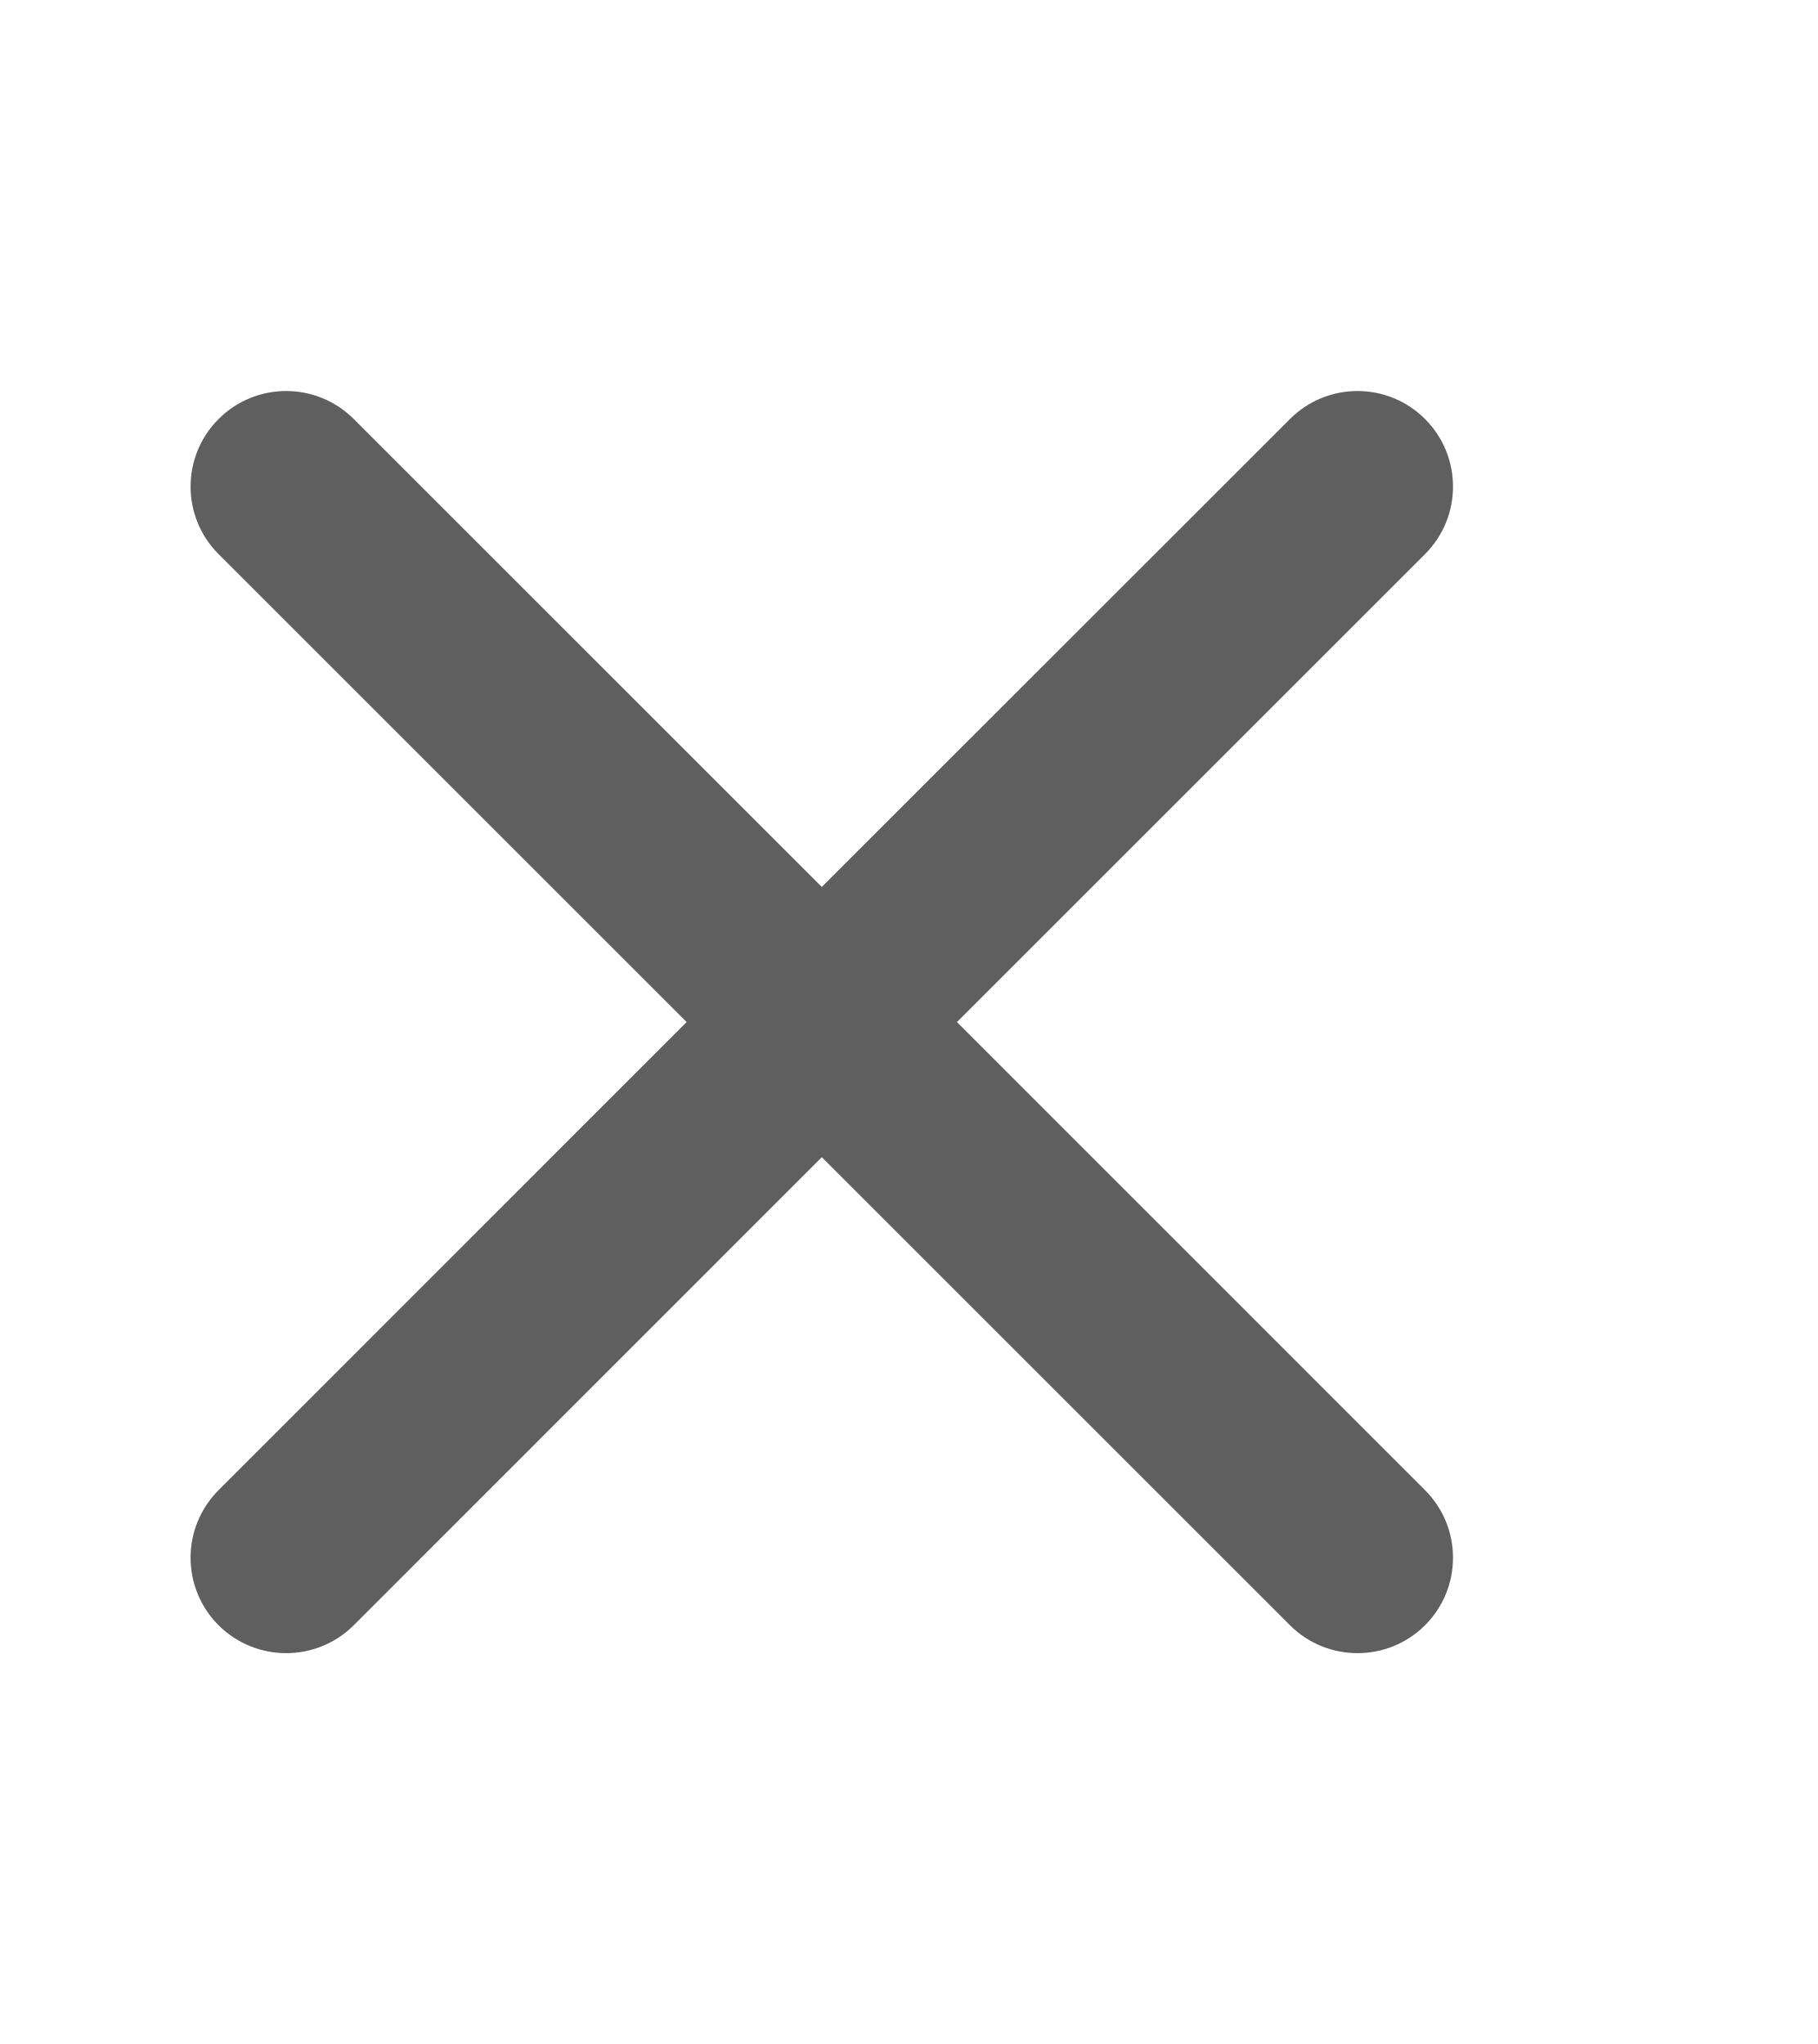
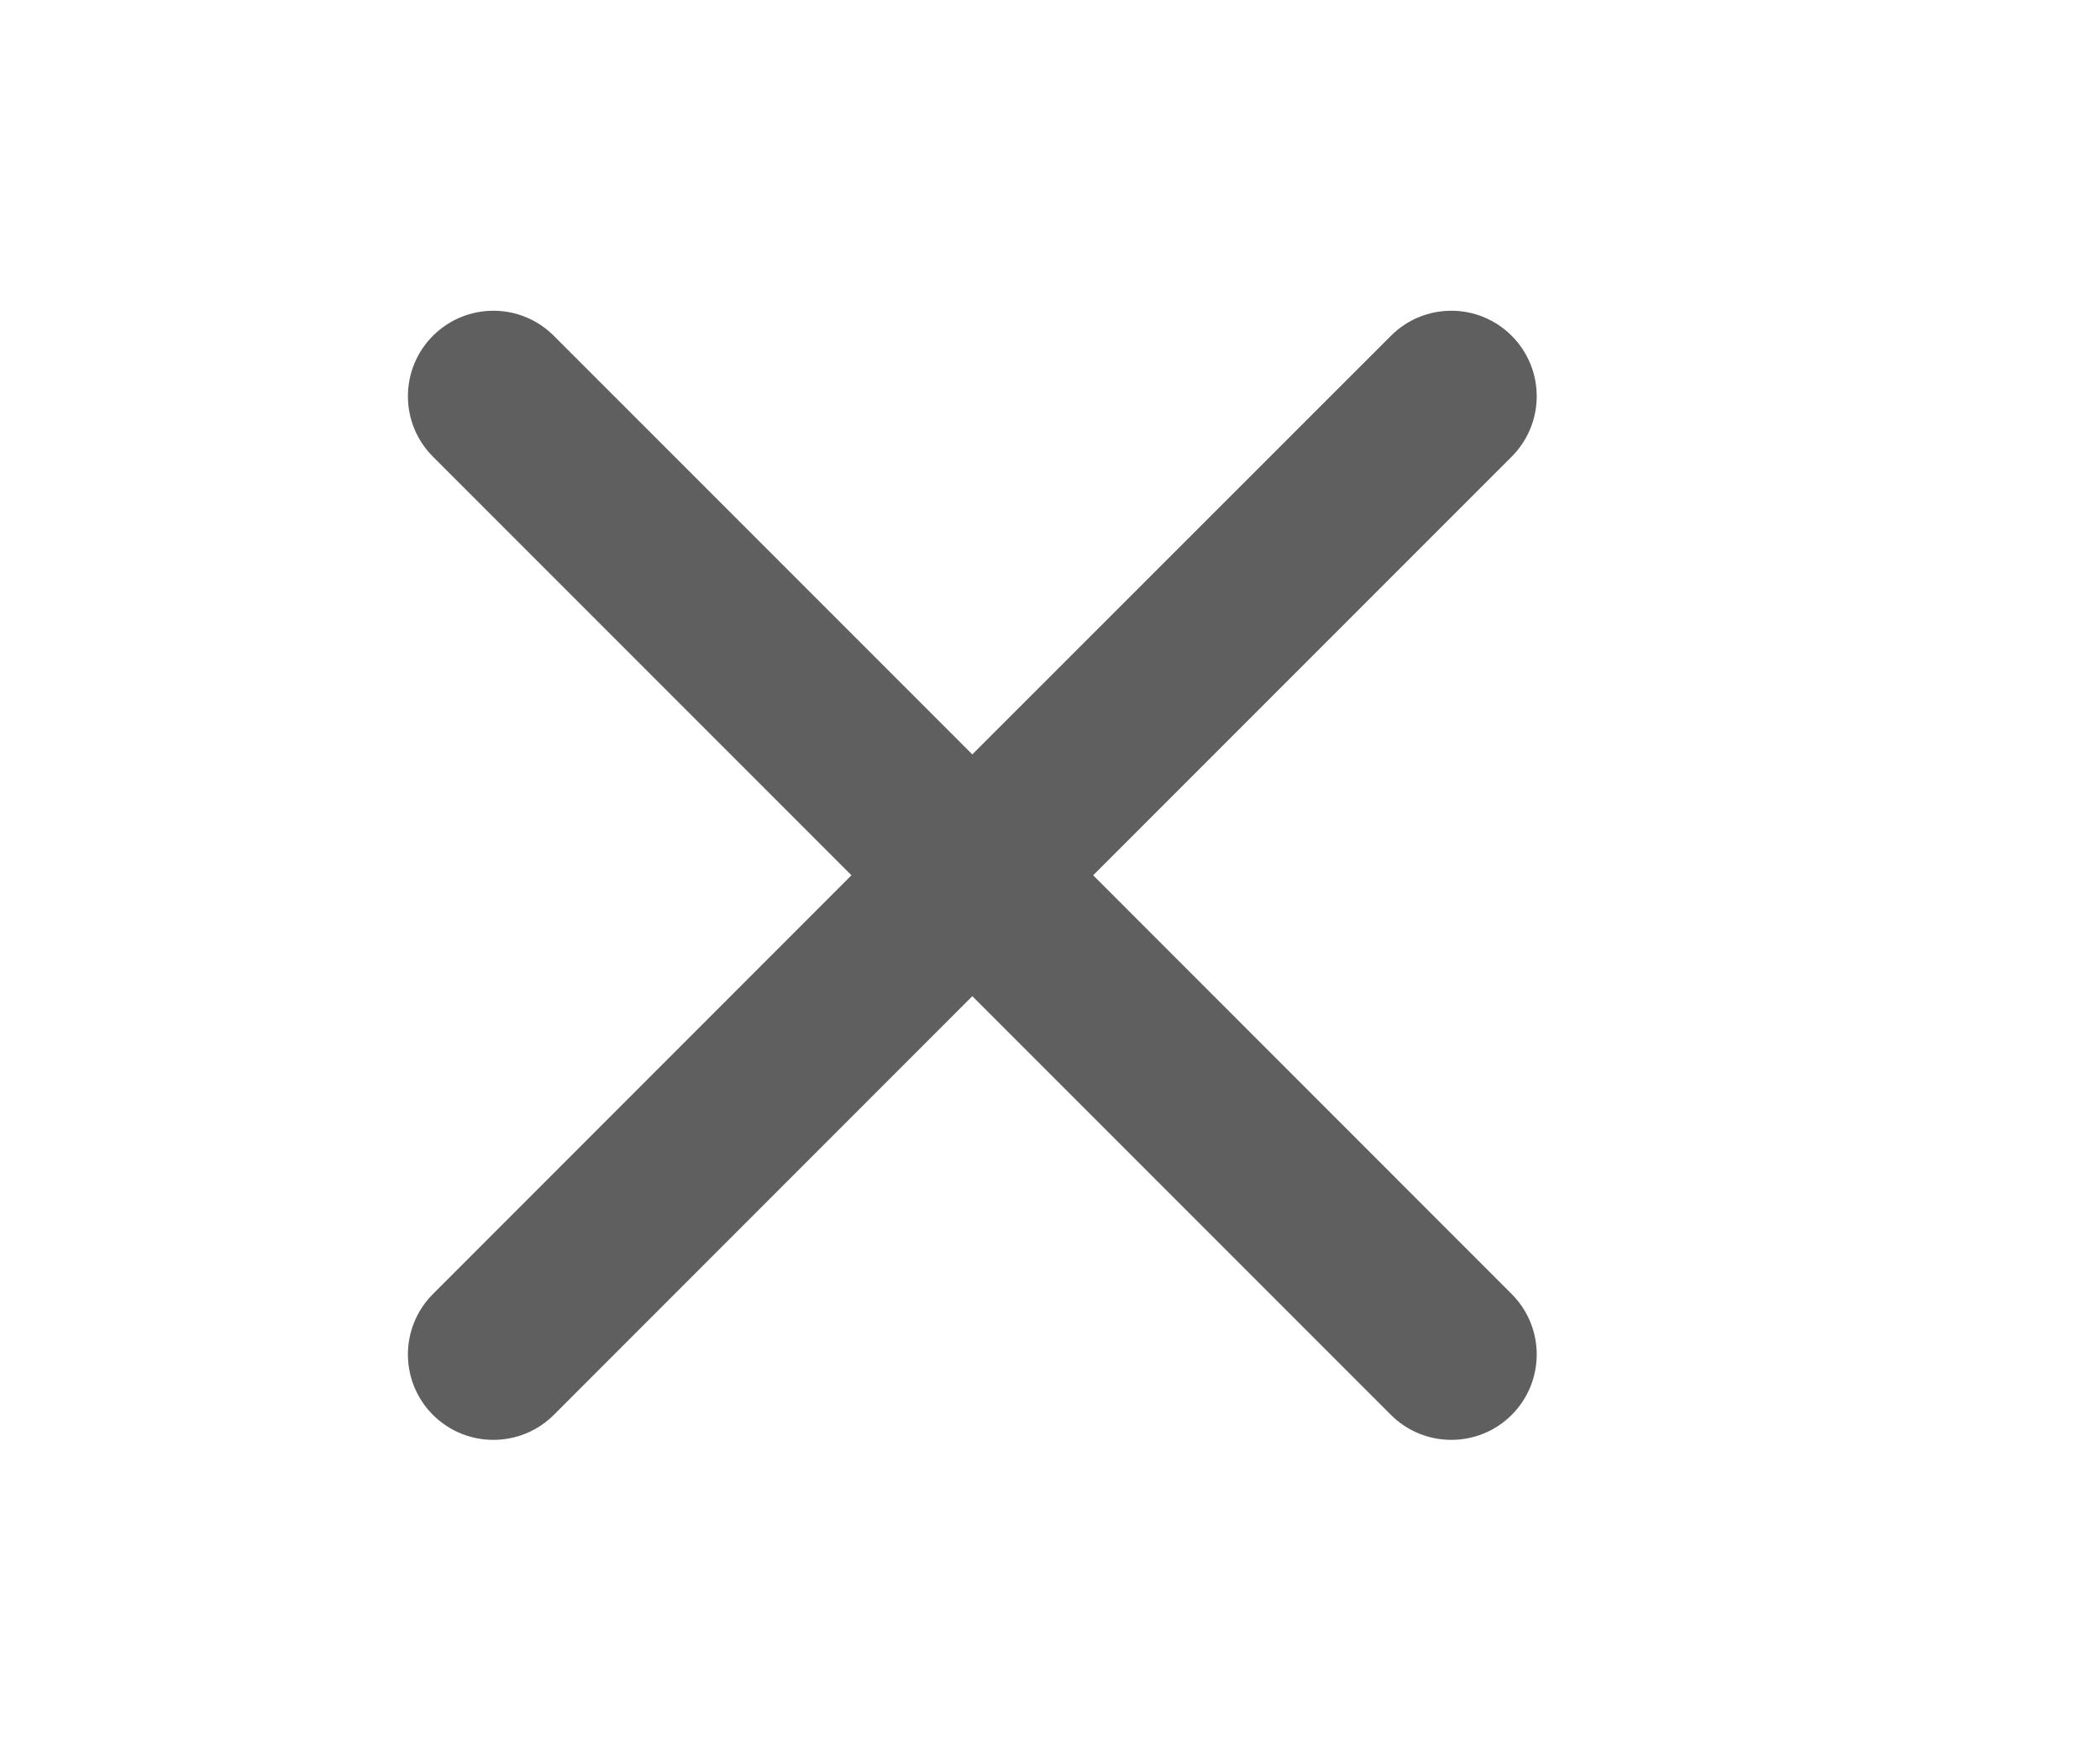
- <svg xmlns="http://www.w3.org/2000/svg" width="16" height="18" viewBox="0 0 13 14" fill="none">
+ <svg xmlns="http://www.w3.org/2000/svg" width="30" height="25" viewBox="0 0 13 14" fill="none">
  <mask id="mask0_18814_182716" style="mask-type:alpha" maskUnits="userSpaceOnUse" x="1" y="2" width="10" height="10">
    <path d="M5.737 6.175L5.879 6.317L6.02 6.175L9.369 2.827C9.557 2.638 9.864 2.638 10.052 2.827C10.241 3.016 10.241 3.322 10.052 3.511L6.704 6.859L6.562 7.001L6.704 7.142L10.052 10.491C10.241 10.68 10.241 10.986 10.052 11.175C9.864 11.363 9.557 11.363 9.369 11.175L6.02 7.826L5.879 7.684L5.737 7.826L2.389 11.175C2.2 11.363 1.894 11.363 1.705 11.175C1.516 10.986 1.516 10.68 1.705 10.491L5.053 7.142L5.195 7.001L5.053 6.859L1.705 3.511C1.516 3.322 1.516 3.016 1.705 2.827C1.894 2.638 2.2 2.638 2.389 2.827L5.737 6.175Z" fill="#5F5F5F" stroke="black" stroke-width="0.4" />
  </mask>
  <g mask="url(#mask0_18814_182716)">
    <rect width="12.796" height="13.326" fill="#5F5F5F" />
  </g>
</svg>
